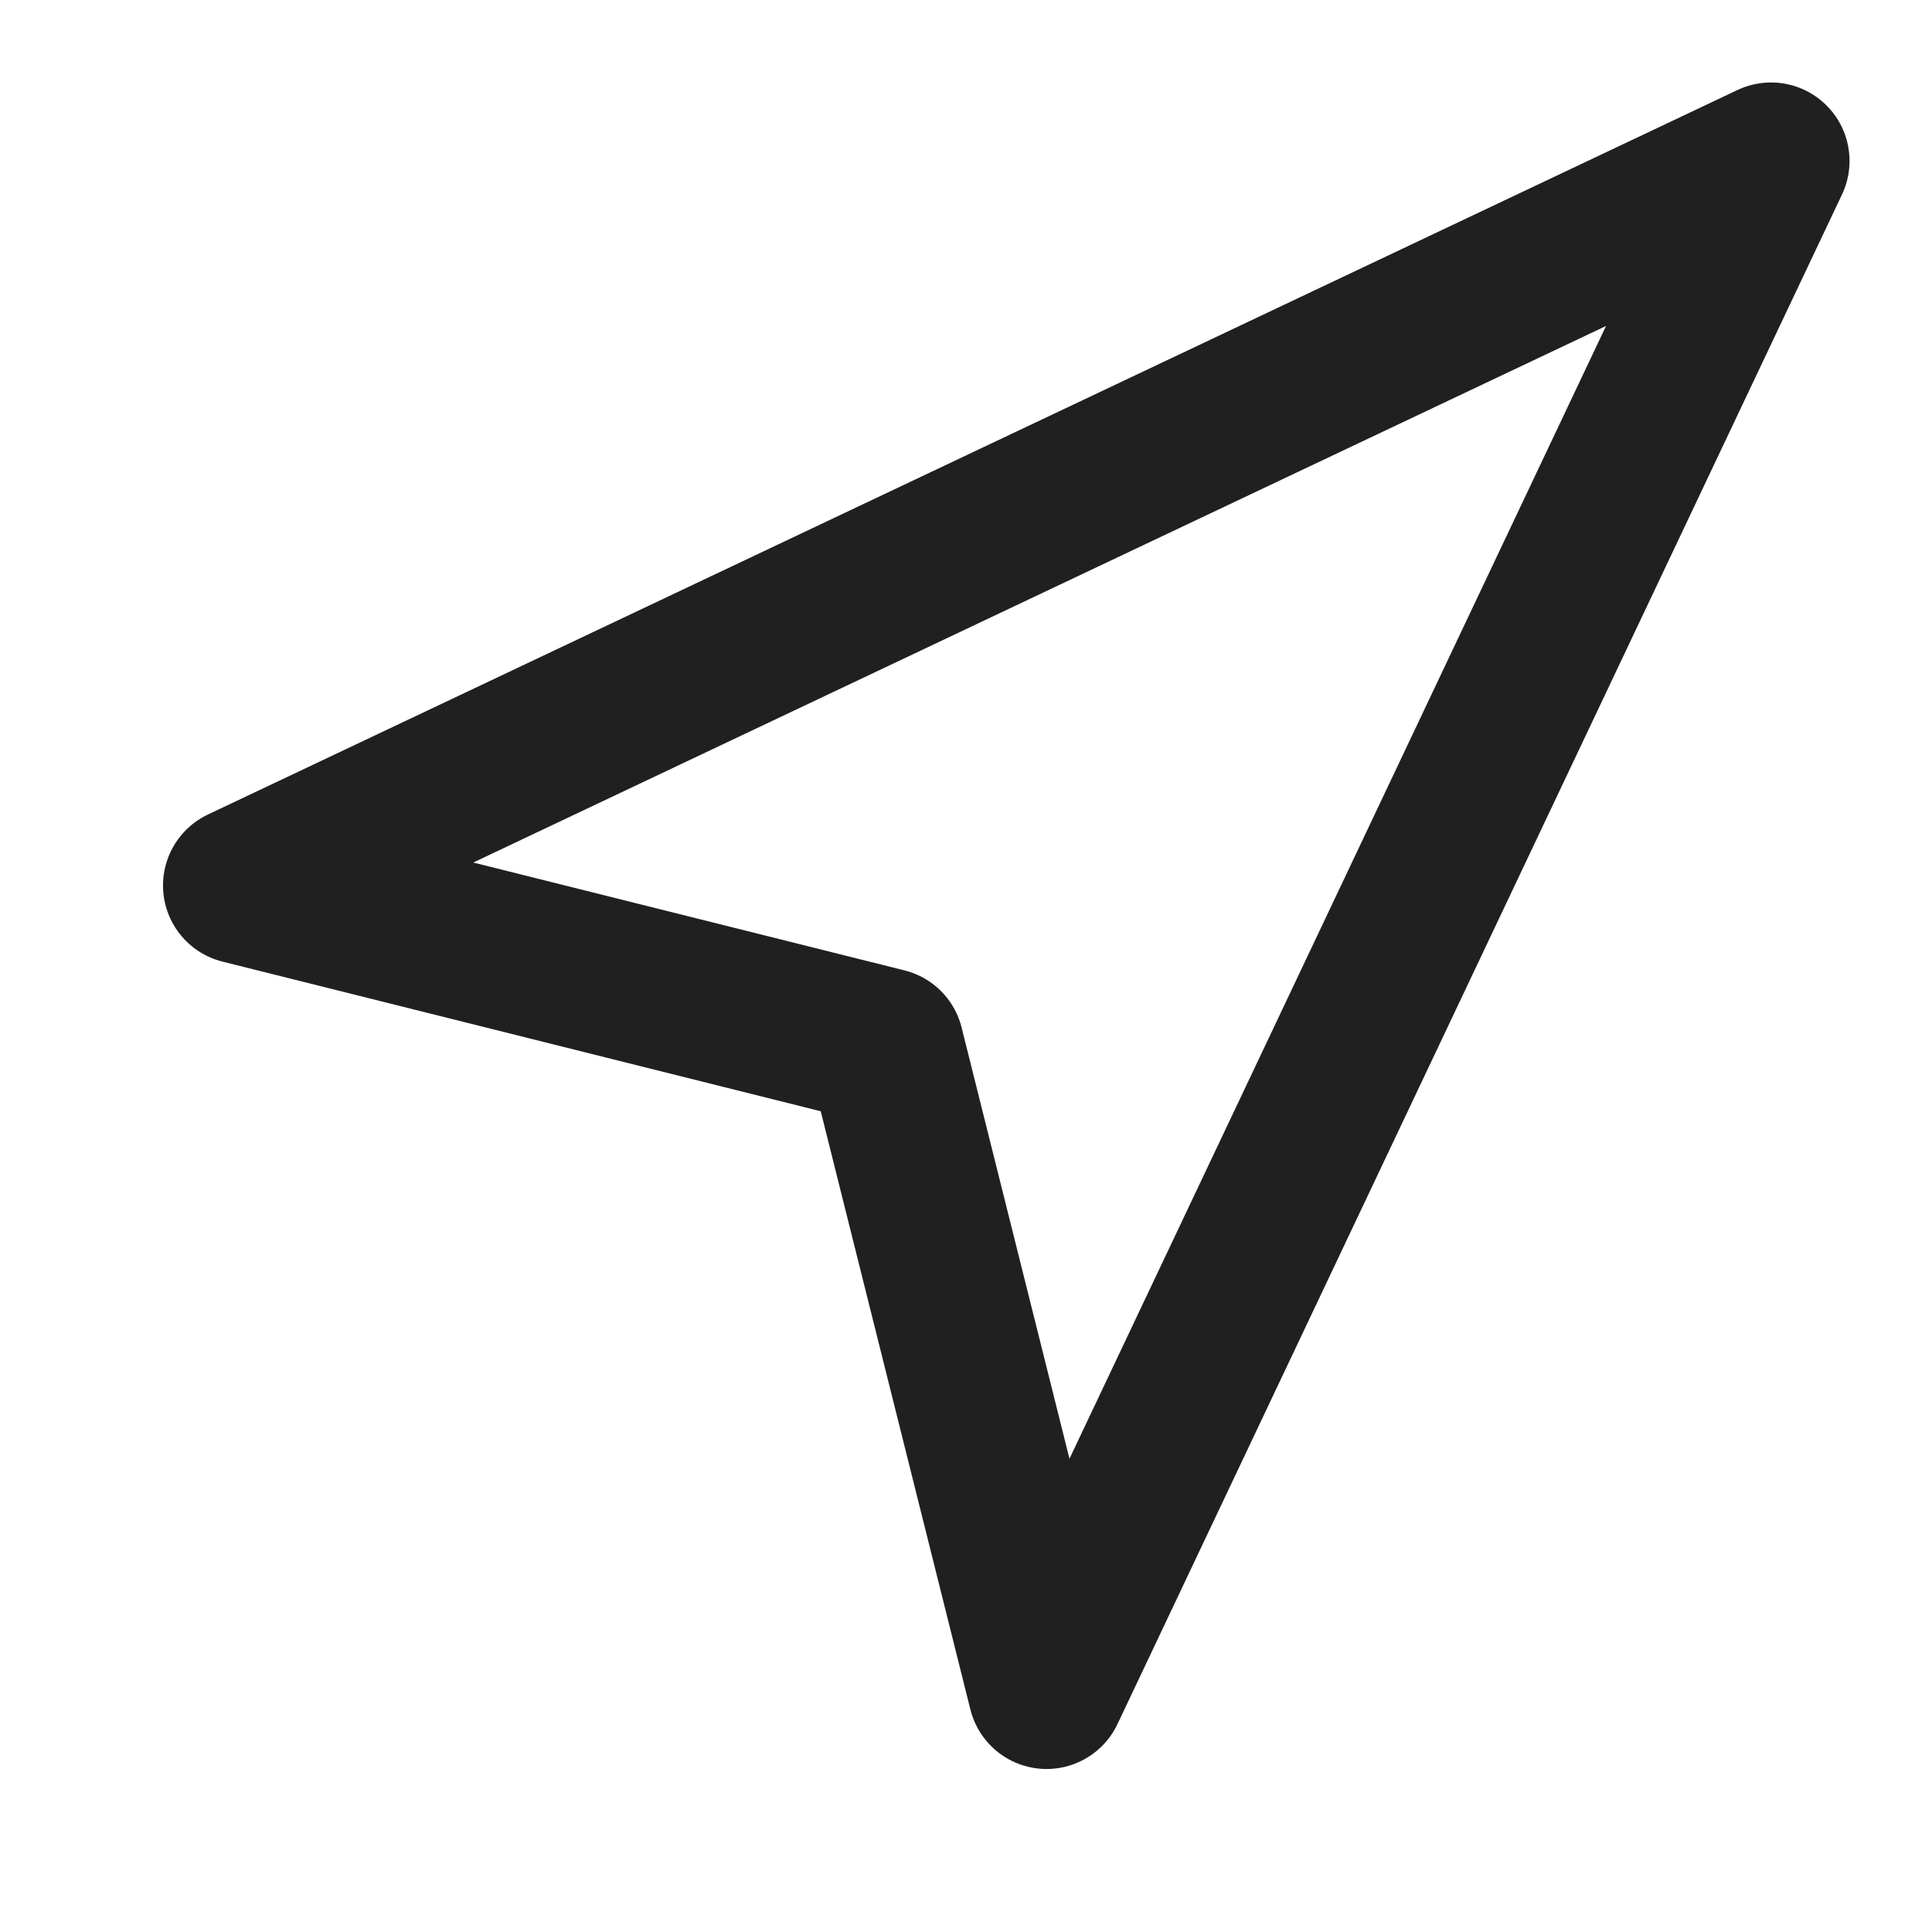
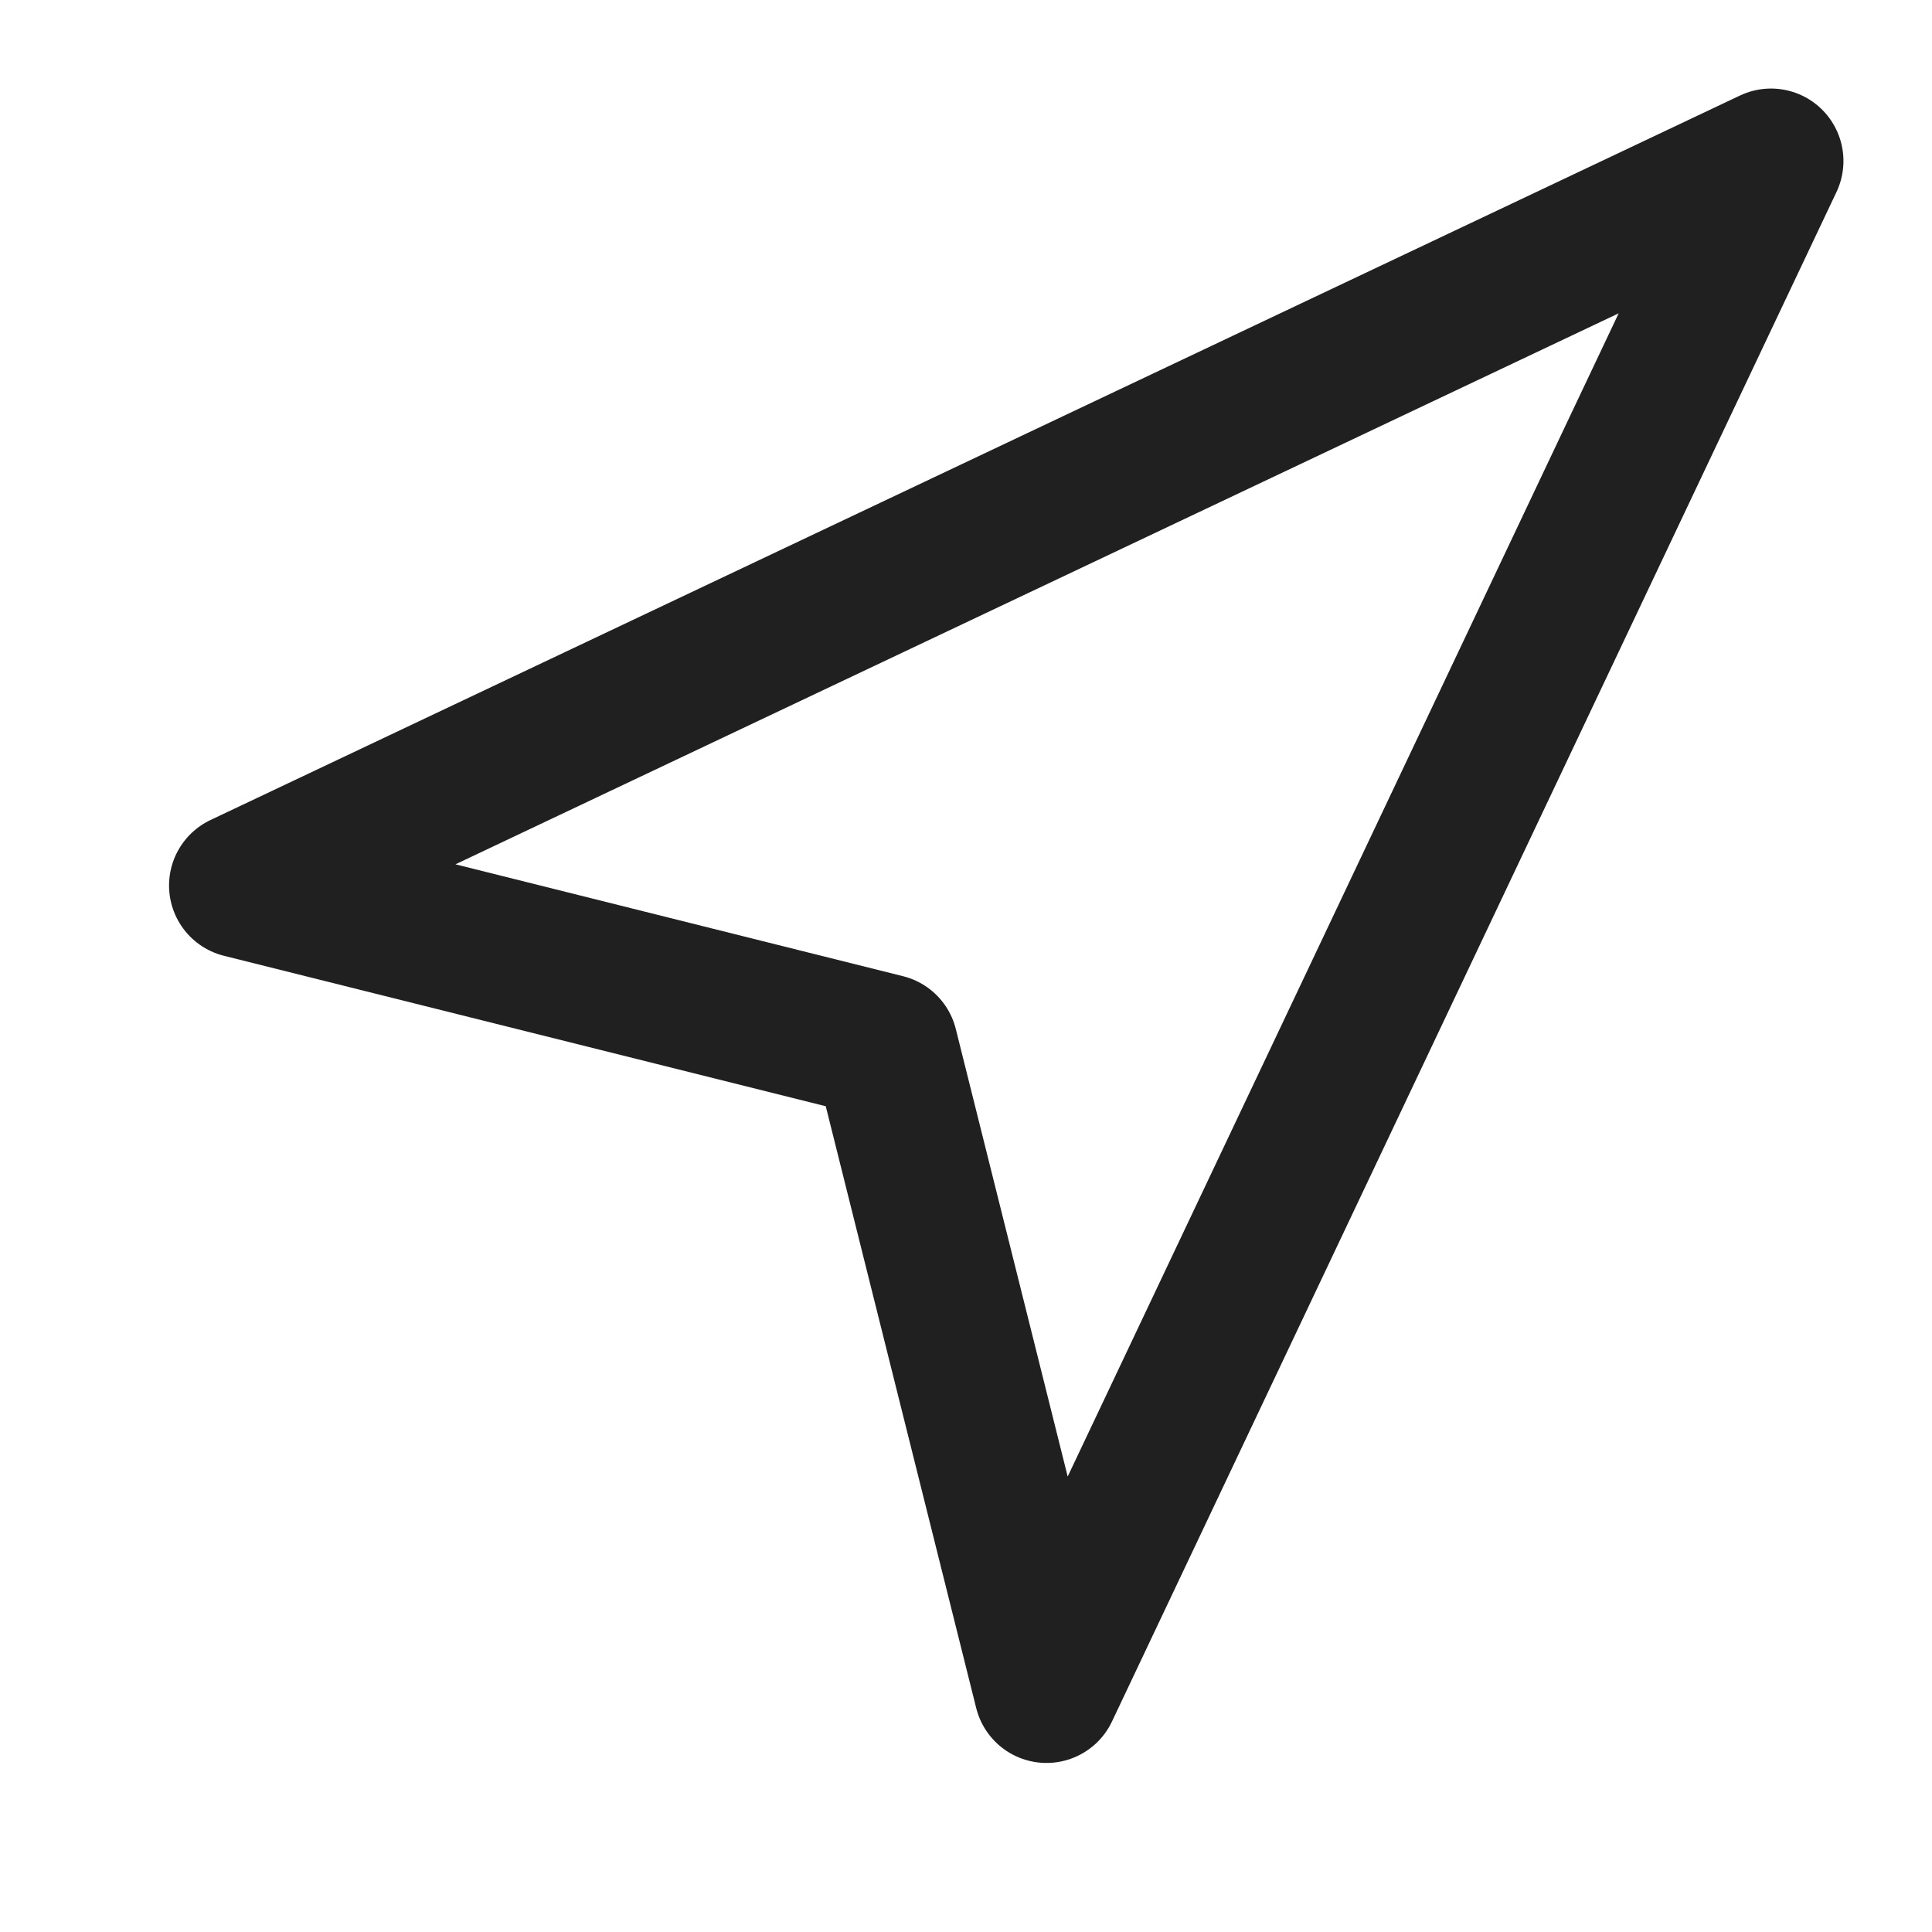
- <svg xmlns="http://www.w3.org/2000/svg" width="16" height="16" viewBox="0 0 16 16" fill="none">
-   <path d="M-100 -572C-100 -576.418 -96.418 -580 -92 -580H972C976.418 -580 980 -576.418 980 -572V1082C980 1086.42 976.418 1090 972 1090H-92C-96.418 1090 -100 1086.42 -100 1082V-572Z" fill="white" />
-   <path d="M-92 -580V-579H972V-580V-581H-92V-580ZM980 -572H979V1082H980H981V-572H980ZM972 1090V1089H-92V1090V1091H972V1090ZM-100 1082H-99V-572H-100H-101V1082H-100ZM-92 1090V1089C-95.866 1089 -99 1085.87 -99 1082H-100H-101C-101 1086.97 -96.971 1091 -92 1091V1090ZM980 1082H979C979 1085.87 975.866 1089 972 1089V1090V1091C976.971 1091 981 1086.97 981 1082H980ZM972 -580V-579C975.866 -579 979 -575.866 979 -572H980H981C981 -576.971 976.971 -581 972 -581V-580ZM-92 -580V-581C-96.971 -581 -101 -576.971 -101 -572H-100H-99C-99 -575.866 -95.866 -579 -92 -579V-580Z" fill="#F1F1F1" />
-   <path d="M2 7.333L14.667 1.333L8.667 14L7.333 8.667L2 7.333Z" stroke="#202020" stroke-width="1.3" stroke-linecap="round" stroke-linejoin="round" />
+ <svg xmlns="http://www.w3.org/2000/svg" width="24" height="24" viewBox="0 0 24 24" fill="none">
+   <path d="M-204 -612C-204 -616.418 -200.418 -620 -196 -620H948C952.418 -620 956 -616.418 956 -612V1078C956 1082.42 952.418 1086 948 1086H-196C-200.418 1086 -204 1082.42 -204 1078V-612Z" fill="white" />
+   <path d="M-196 -620V-619H948V-620V-621H-196V-620ZM956 -612H955V1078H956H957V-612H956ZM948 1086V1085H-196V1086V1087H948V1086ZM-204 1078H-203V-612H-204H-205V1078H-204ZM-196 1086V1085C-199.866 1085 -203 1081.87 -203 1078H-204H-205C-205 1082.97 -200.971 1087 -196 1087V1086ZM956 1078H955C955 1081.87 951.866 1085 948 1085V1086V1087C952.971 1087 957 1082.97 957 1078H956ZM948 -620V-619C951.866 -619 955 -615.866 955 -612H956H957C957 -616.971 952.971 -621 948 -621V-620ZM-196 -620V-621C-200.971 -621 -205 -616.971 -205 -612H-204H-203C-203 -615.866 -199.866 -619 -196 -619V-620Z" fill="#F1F1F1" />
+   <path d="M3 11L22 2L13 21L11 13L3 11Z" stroke="#202020" stroke-width="1.8" stroke-linecap="round" stroke-linejoin="round" />
</svg>
